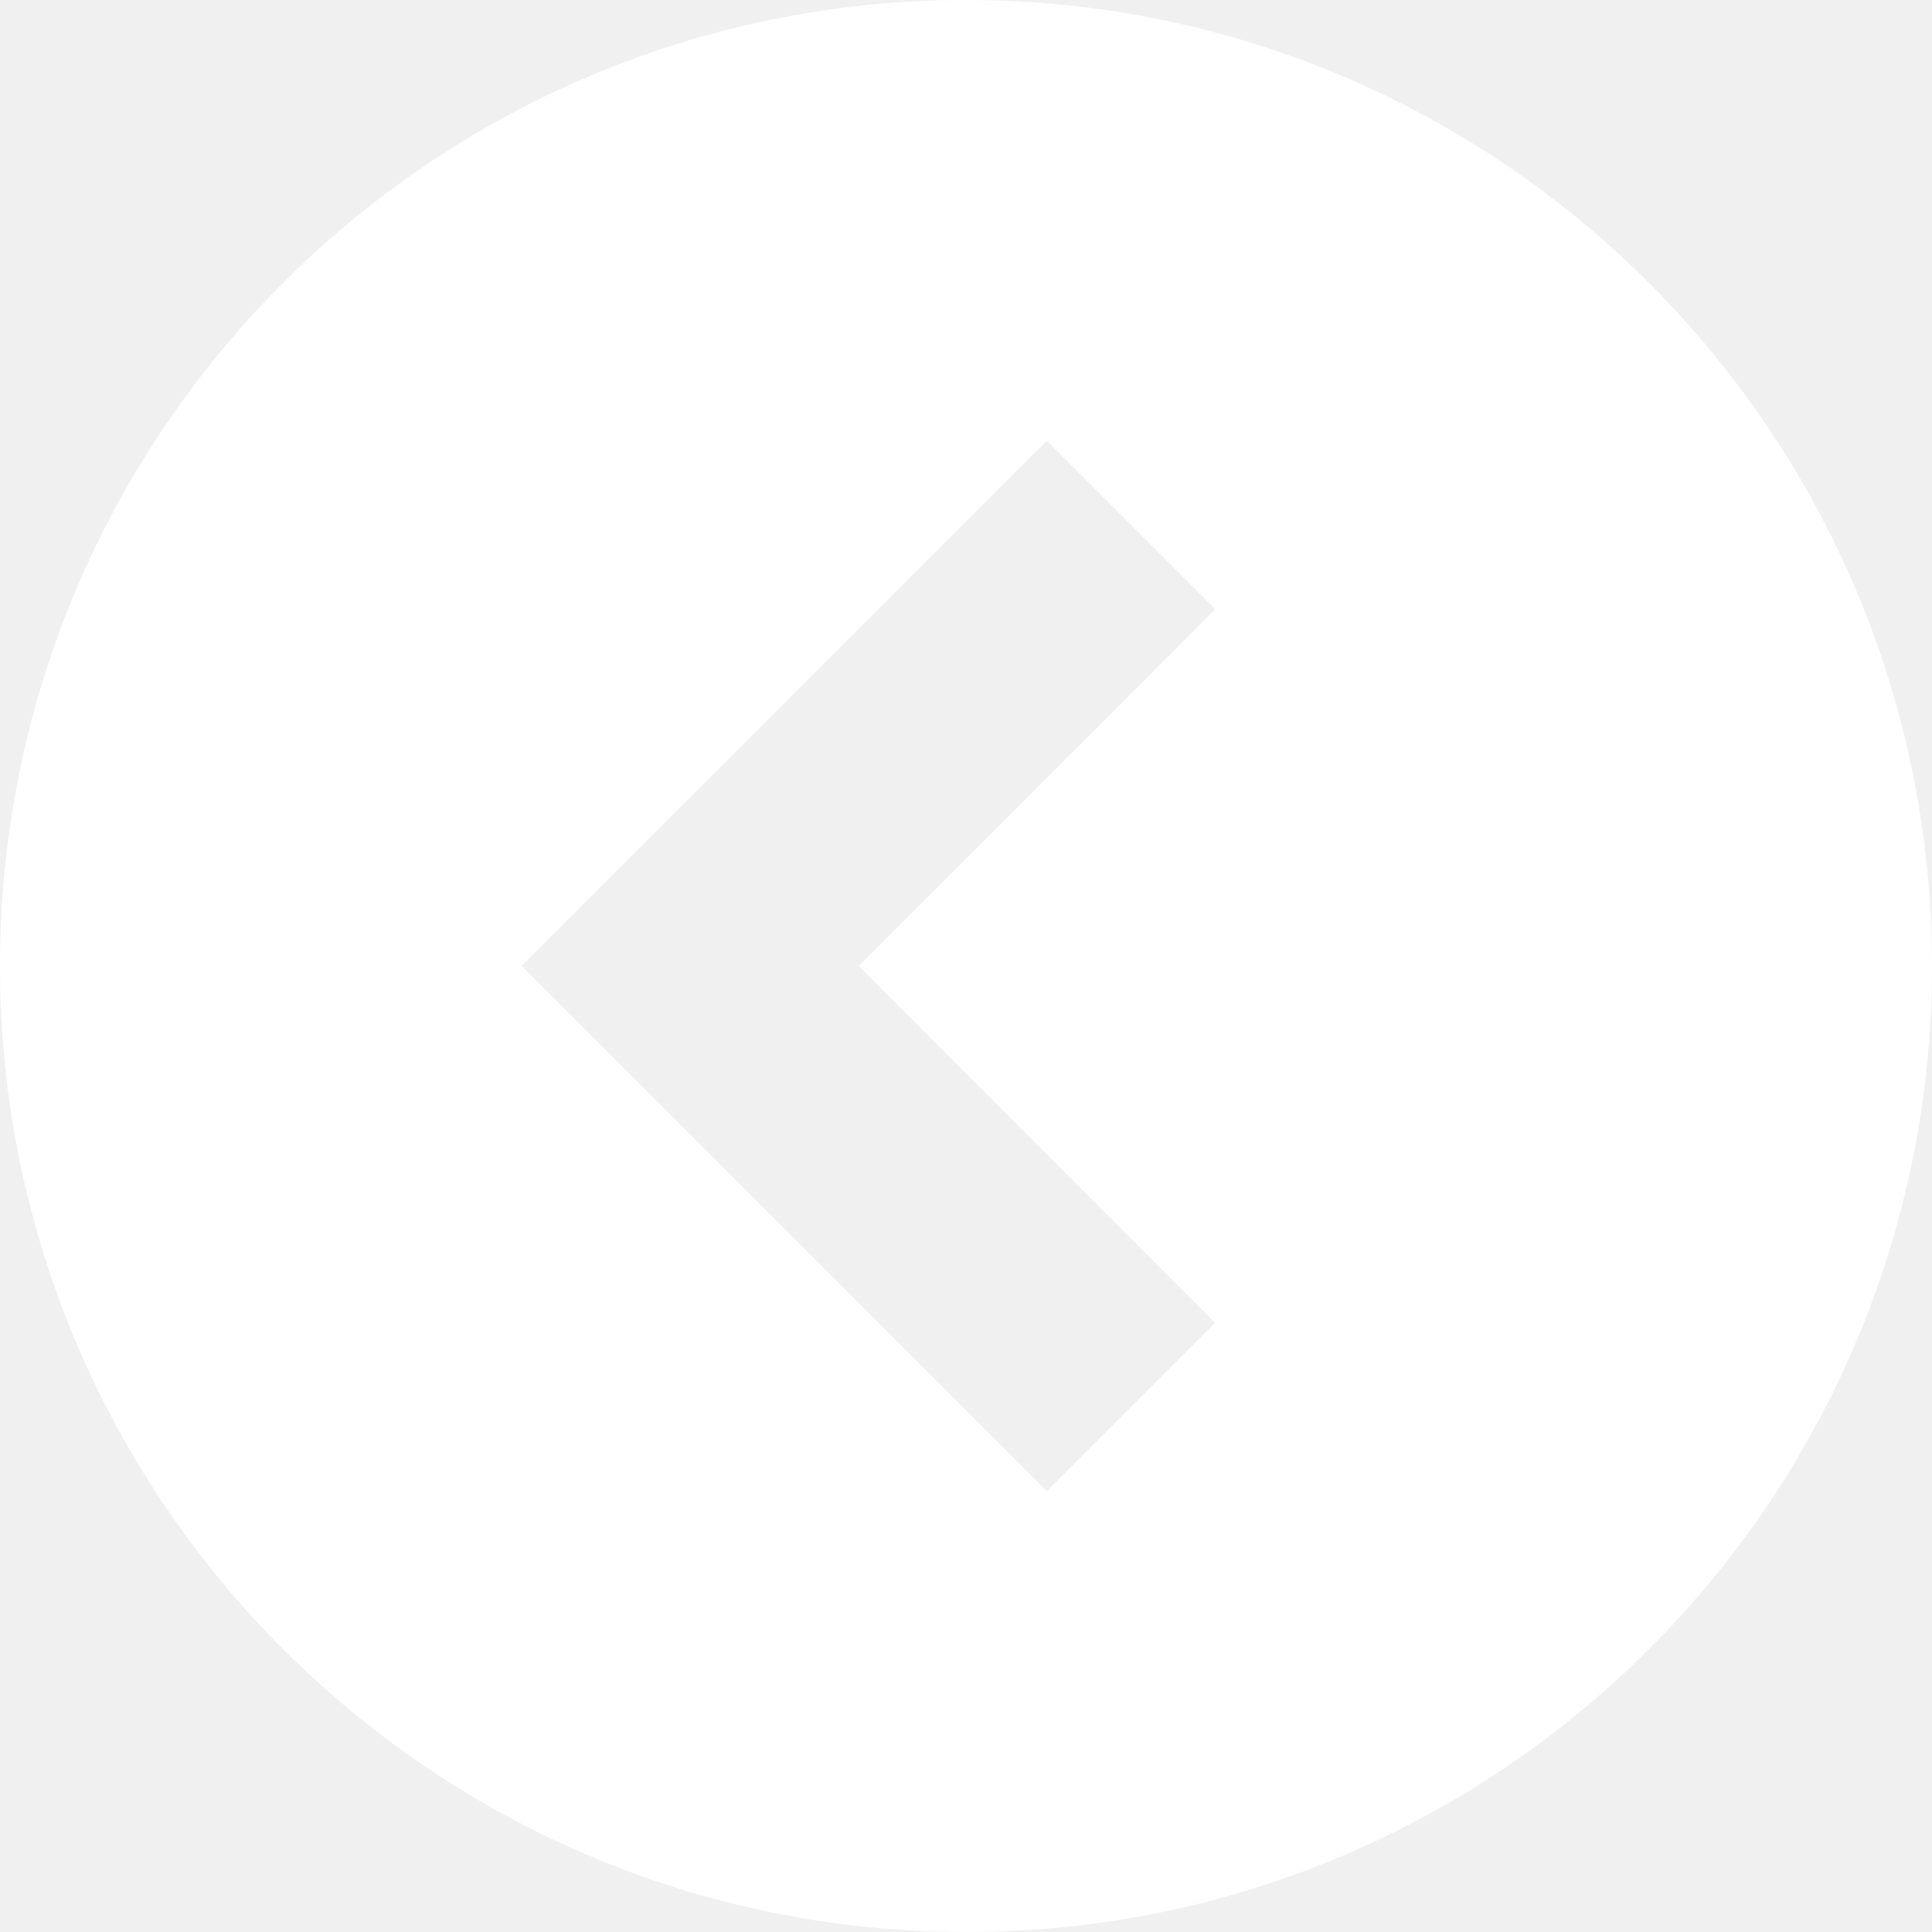
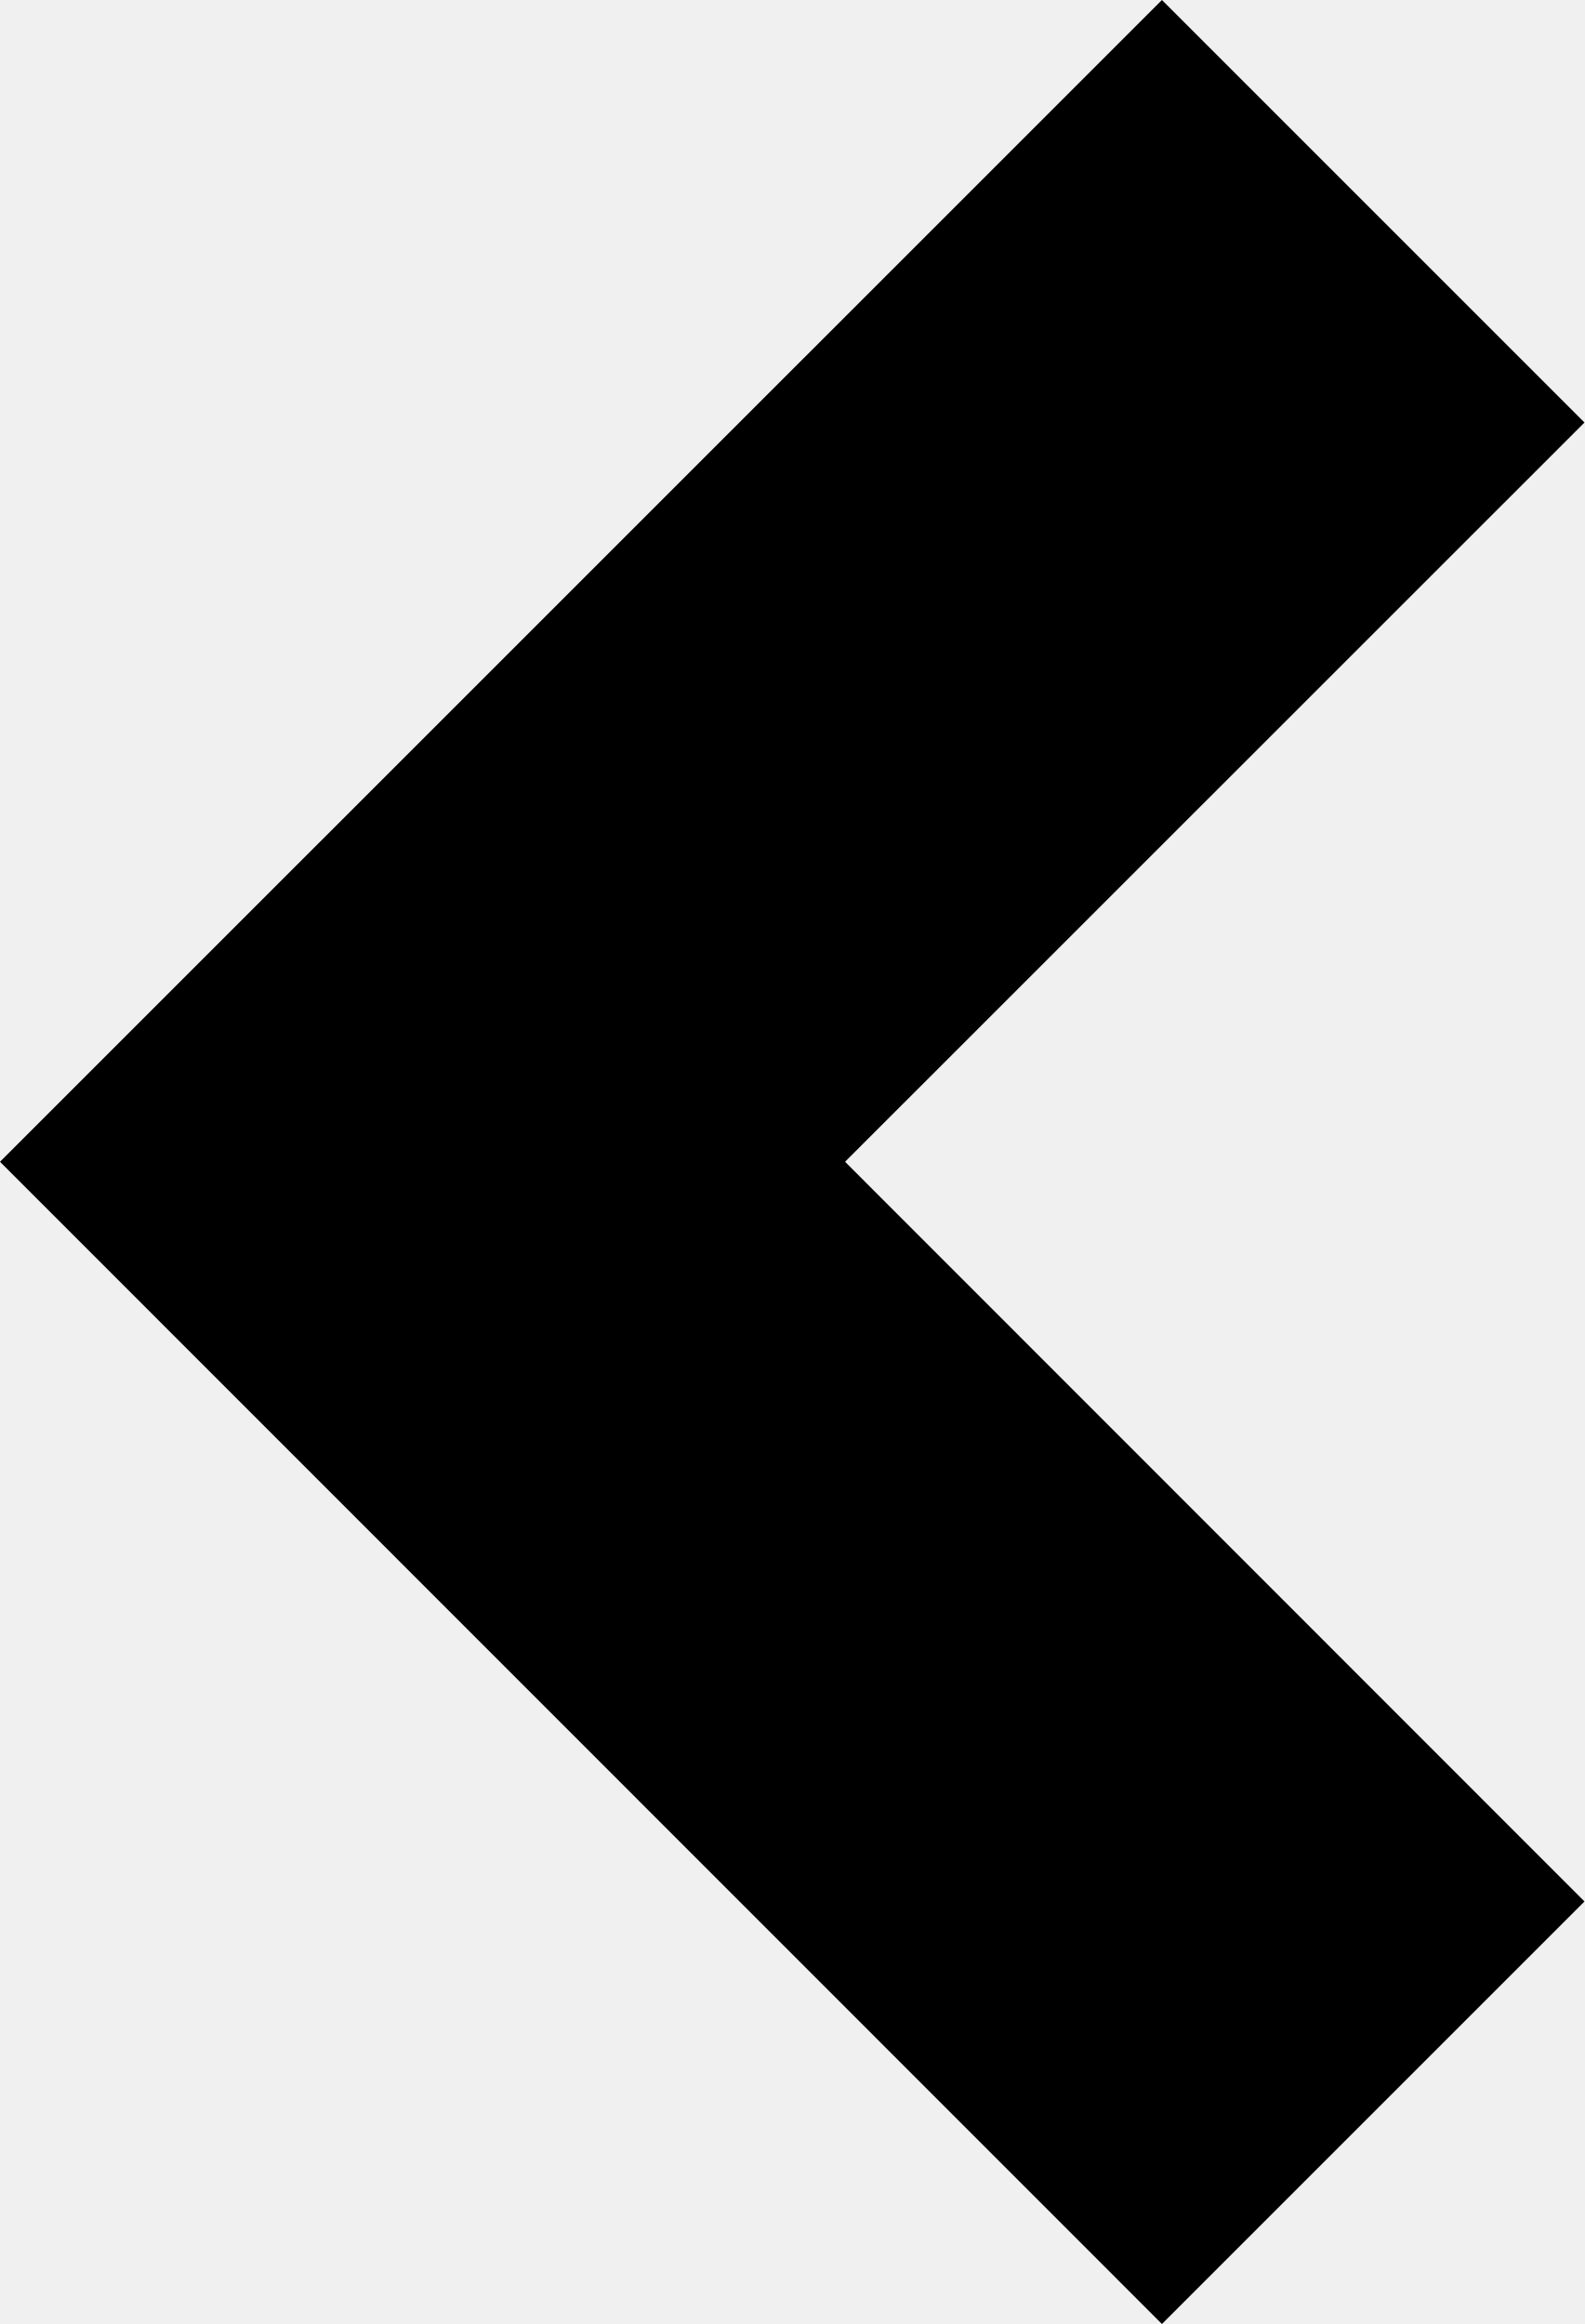
- <svg xmlns="http://www.w3.org/2000/svg" fill="#ffffff" height="800px" width="800px" version="1.1" id="Capa_1" viewBox="0 0 490 490" xml:space="preserve" transform="matrix(1, 0, 0, 1, 0, 0)">
-   <g id="SVGRepo_bgCarrier" stroke-width="0" />
-   <g id="SVGRepo_tracerCarrier" stroke-linecap="round" stroke-linejoin="round" />
-   <g id="SVGRepo_iconCarrier">
-     <g>
-       <path d="M245,0C109.7,0,0,109.7,0,245s109.7,245,245,245s245-109.7,245-245S380.3,0,245,0z M308.2,335.5l-42.7,42.7L175,287.7 L132.3,245l42.7-42.7l90.5-90.5l42.7,42.7L217.8,245L308.2,335.5z" />
-     </g>
-   </g>
+ <svg xmlns="http://www.w3.org/2000/svg" width="10.605" height="15.555" viewBox="0 0 10.605 15.555">
+   <polygon points="10.605 12.727 5.656 7.776 10.605 2.828 7.777 0 0 7.776 7.777 15.555 10.605 12.727" />
</svg>
